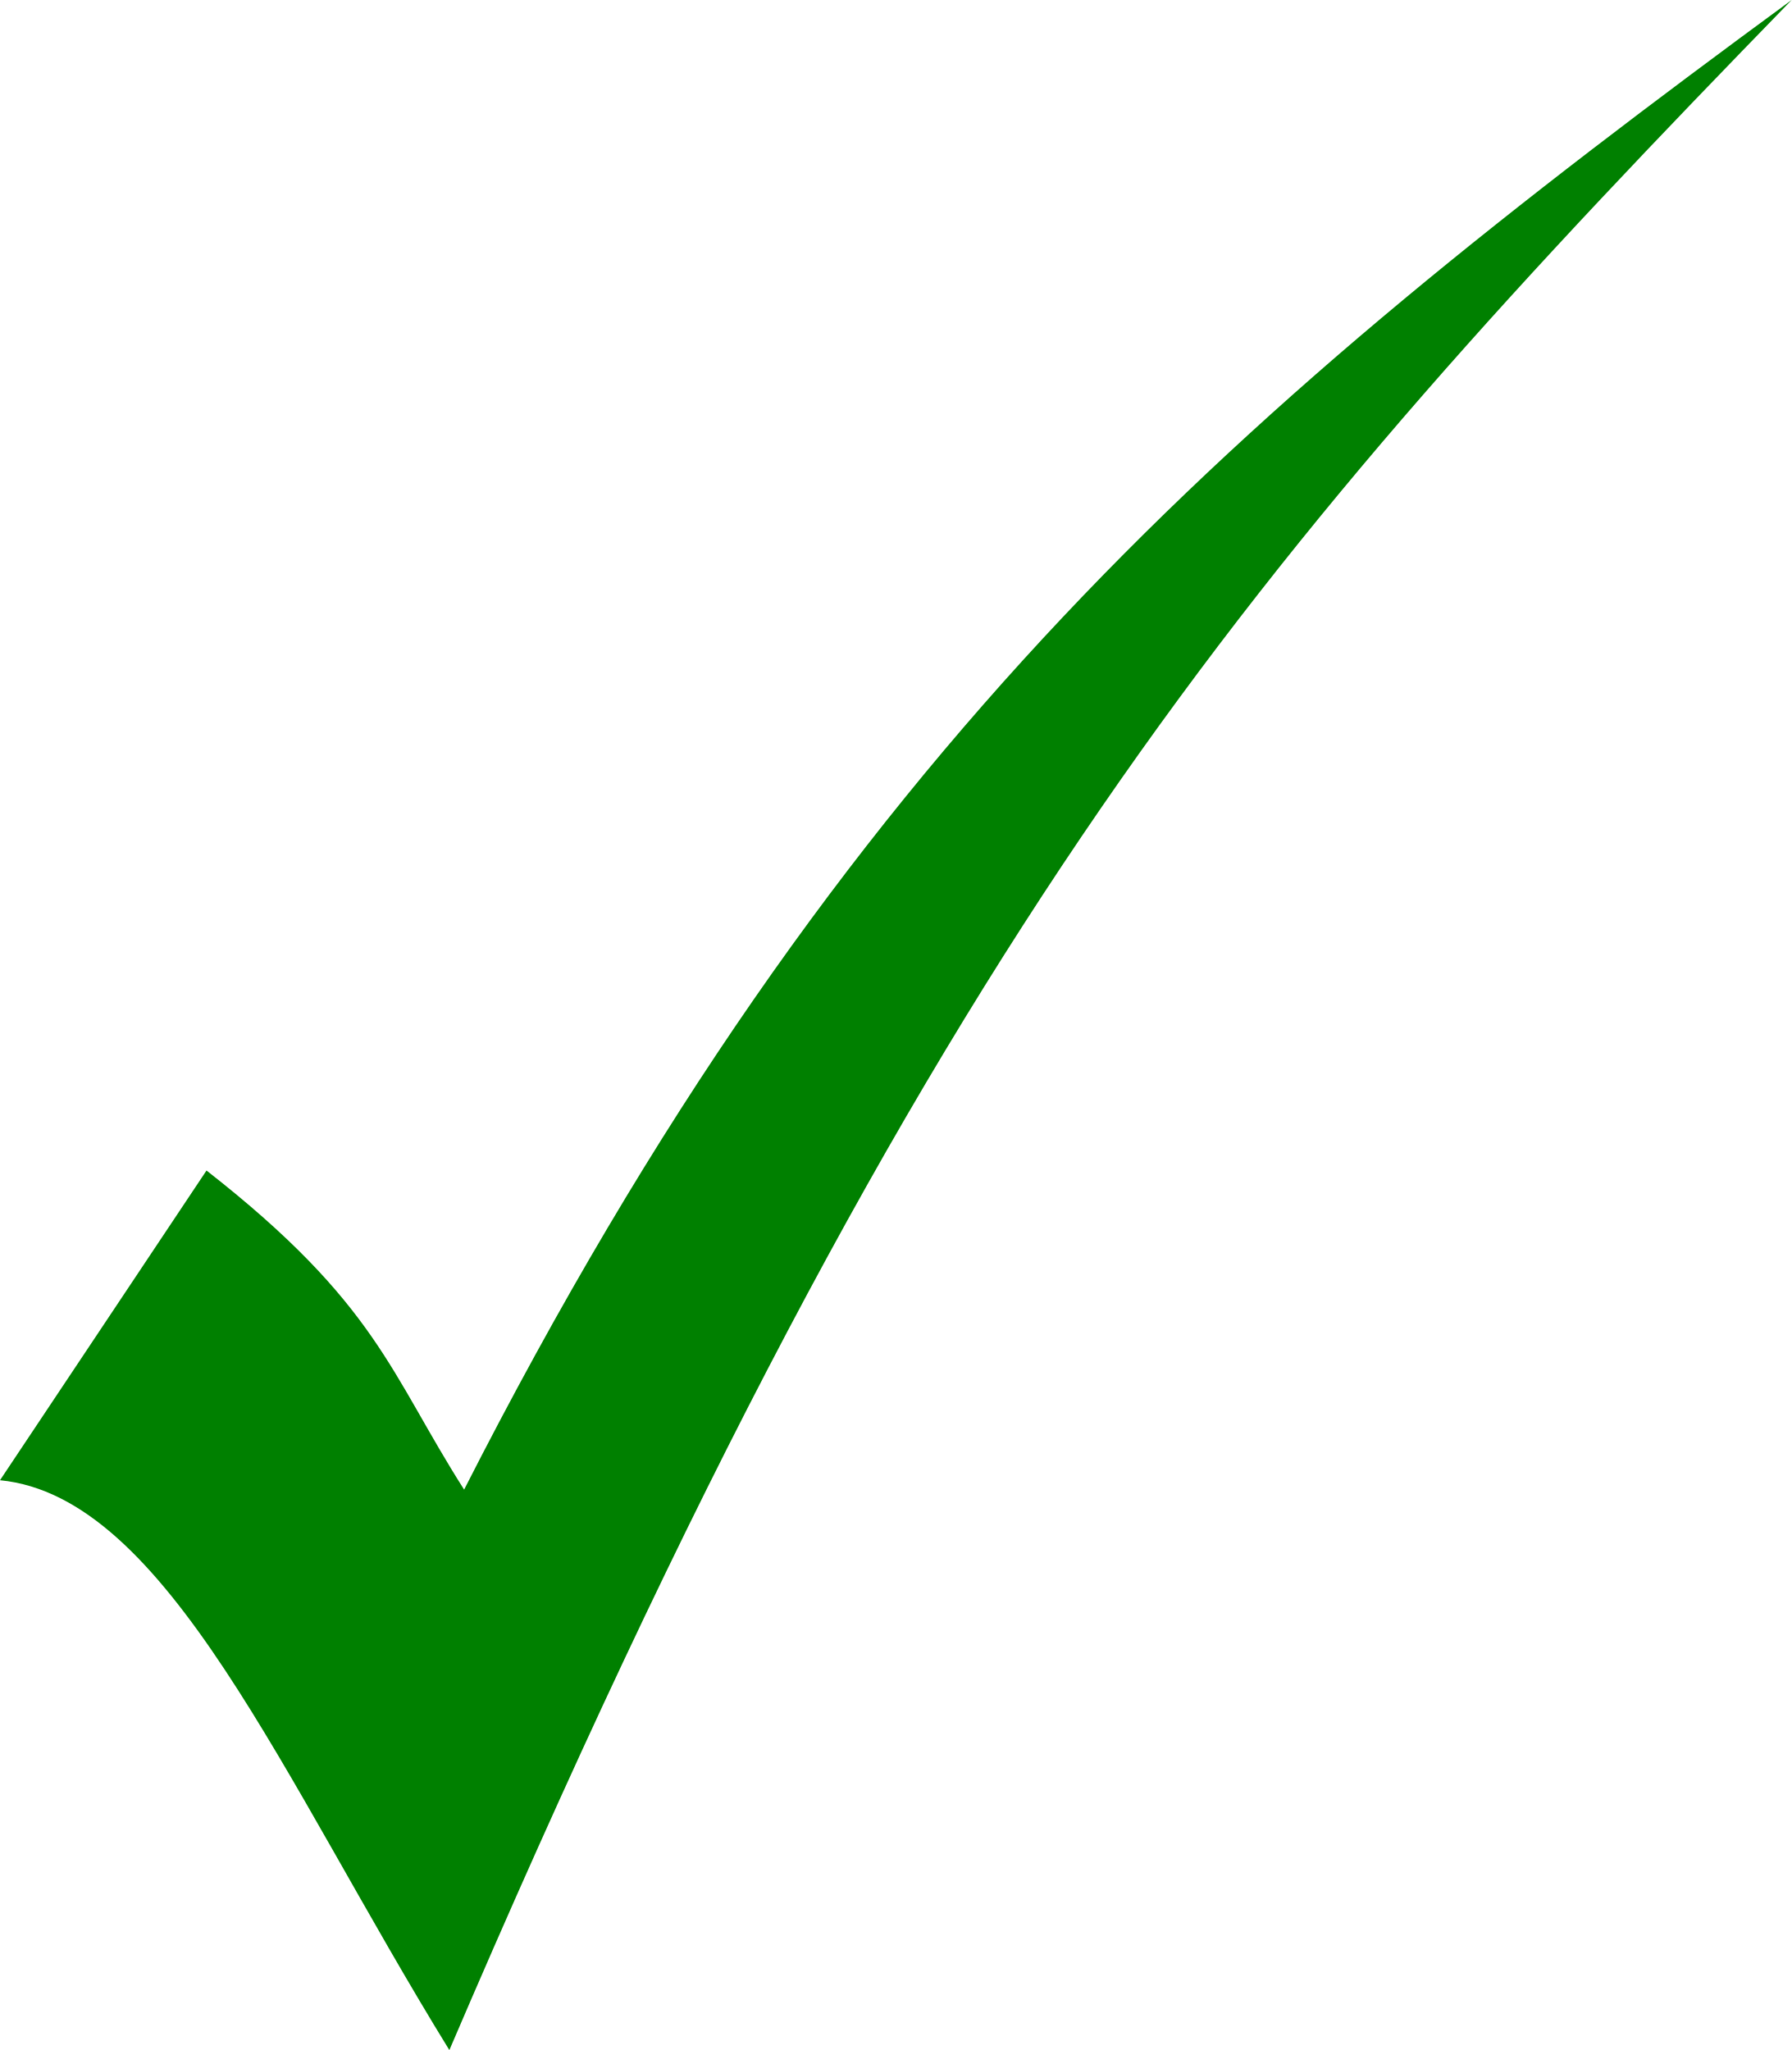
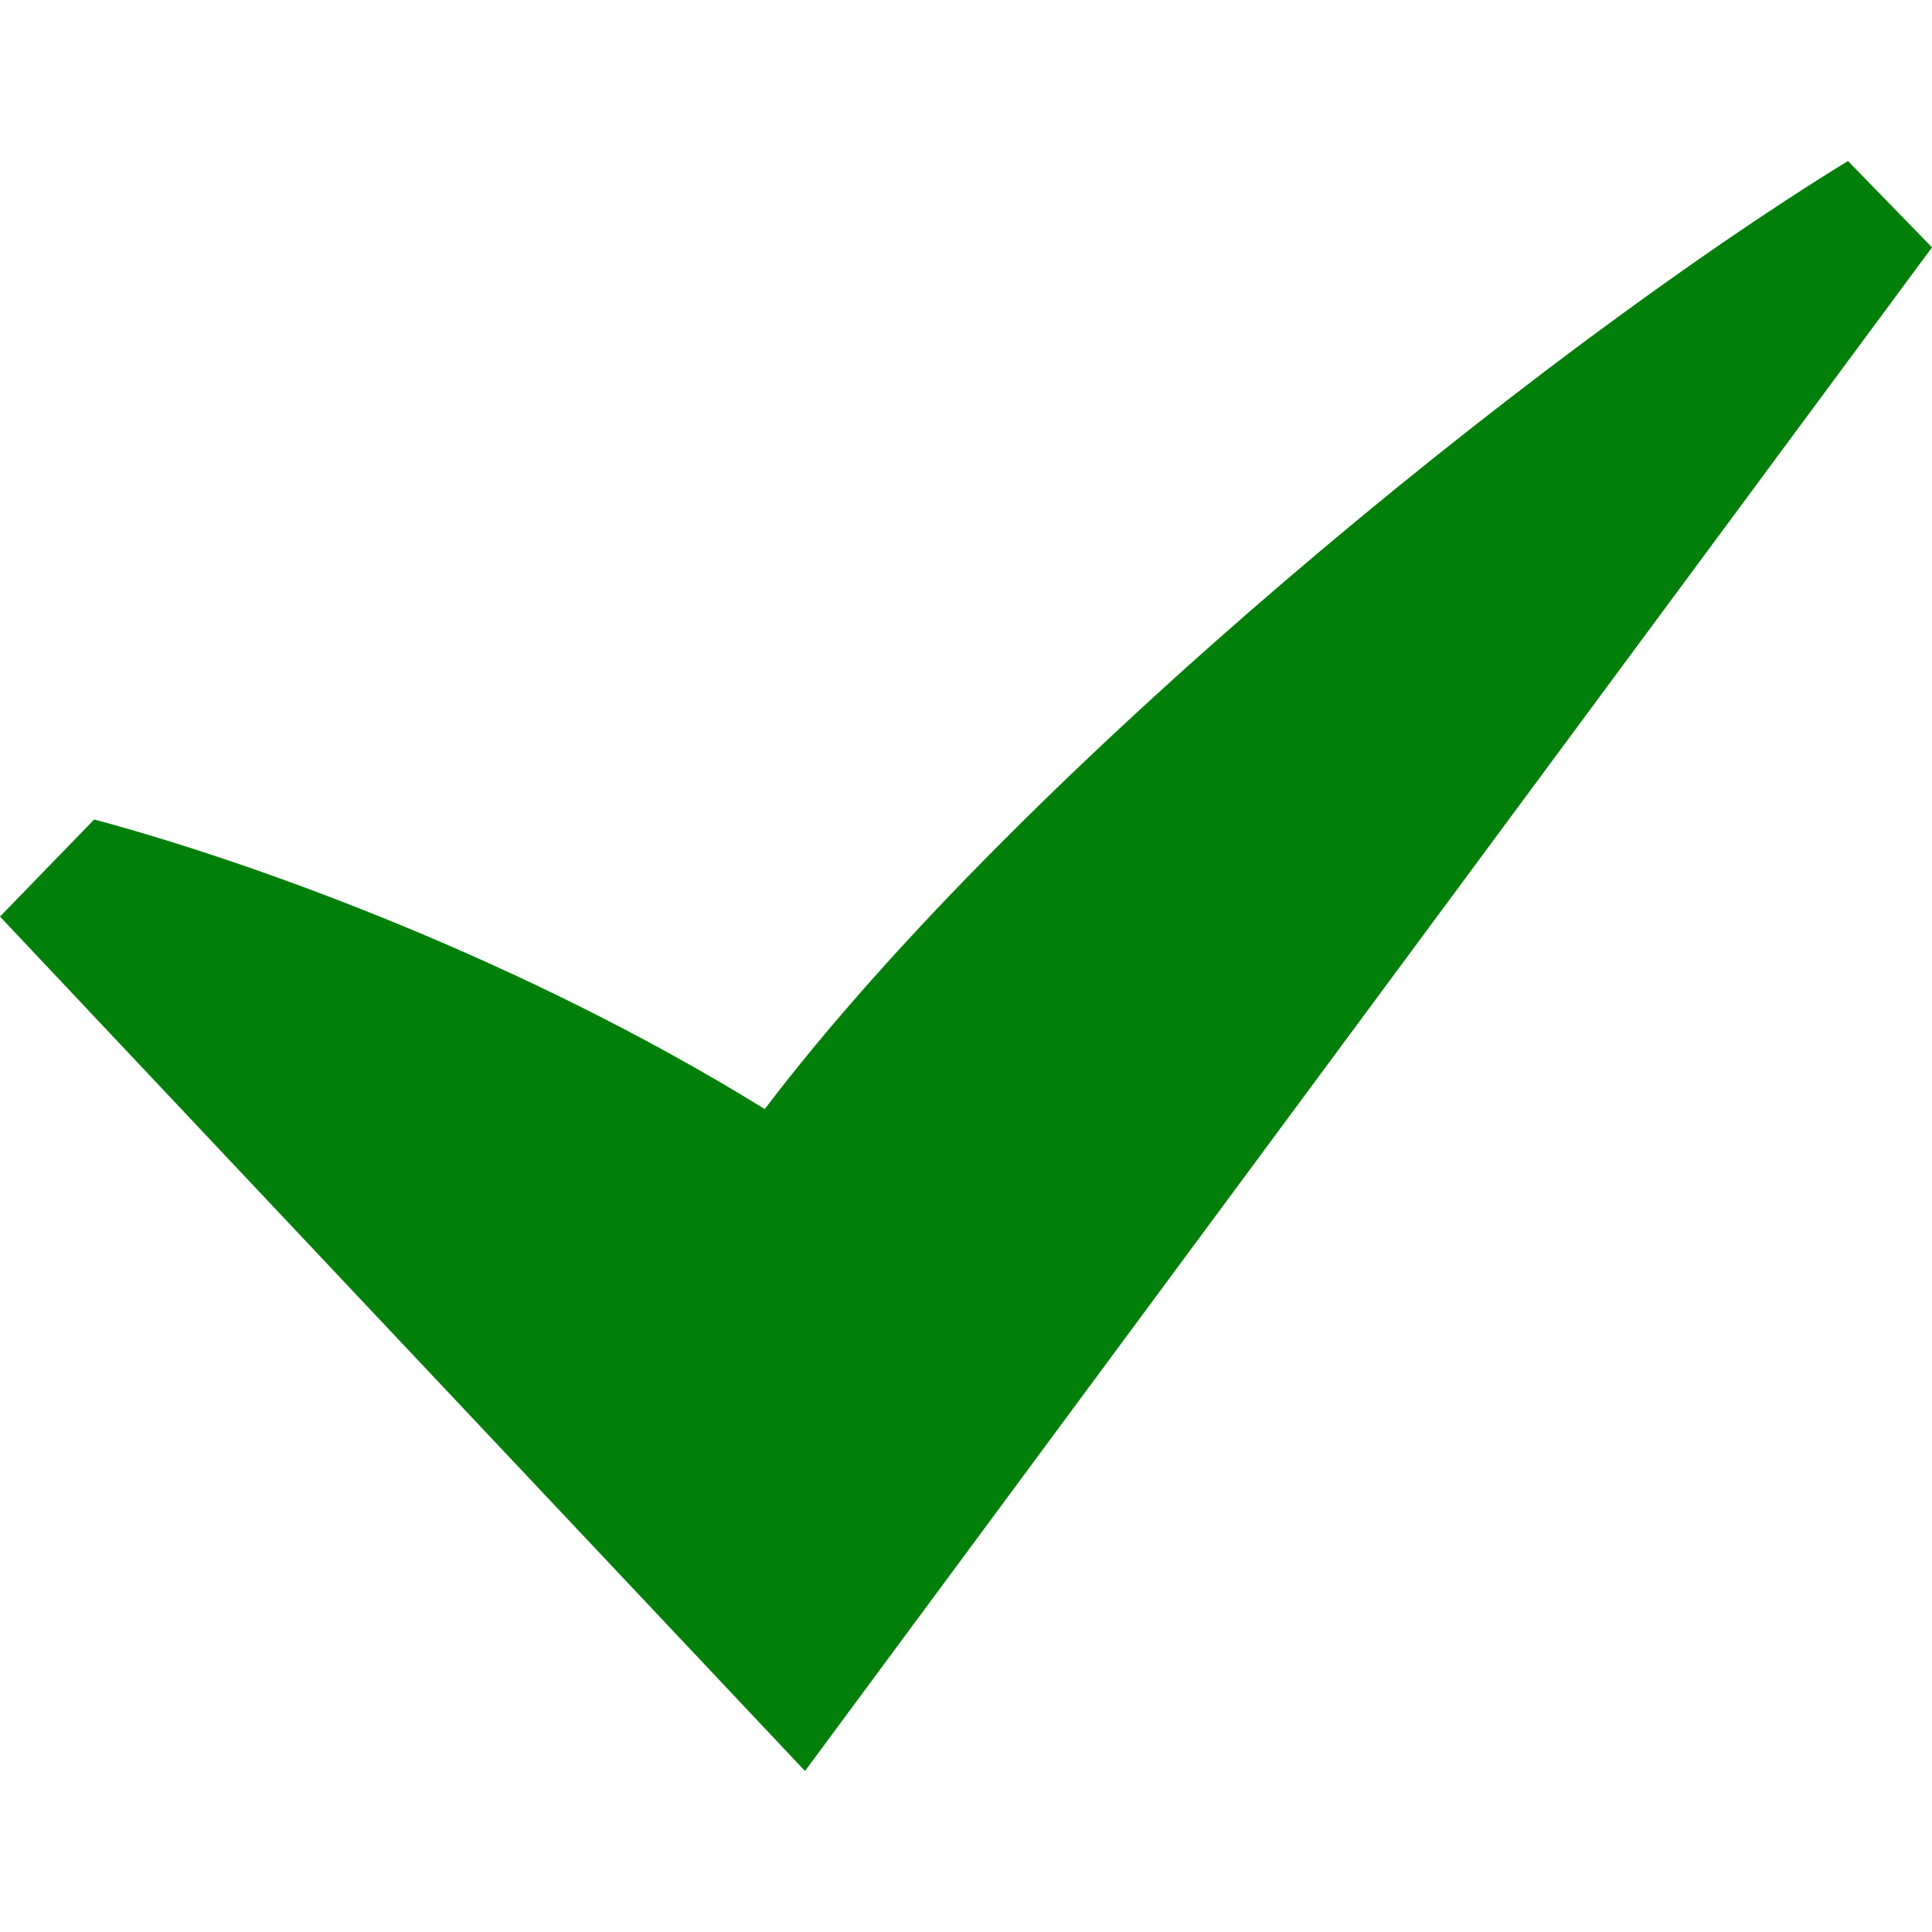
- <svg xmlns="http://www.w3.org/2000/svg" id="svg3170" viewBox="0 0 173.52 198.57" version="1.1">
-   <g id="layer1" transform="translate(-36.097 -595.93)">
-     <path id="path3157" style="fill:#008000" d="m36.097 739.31 20-30c16.511 12.907 17.767 19.639 24.949 30.909 36.804-72.31 74.954-104.96 128.57-144.29-51.91 53.35-83.23 89.32-130 198.58-16.193-26.29-27.333-53.62-43.523-55.2z" />
-   </g>
+ <svg xmlns="http://www.w3.org/2000/svg" width="24" height="24" viewBox="0 0 24 24">
+   <path fill="#008009" d="M0 11.386l1.17-1.206c1.951.522 5.313 1.731 8.33 3.597 3.175-4.177 9.582-9.398 13.456-11.777l1.044 1.073-14 18.927-10-10.614z" />
</svg>
